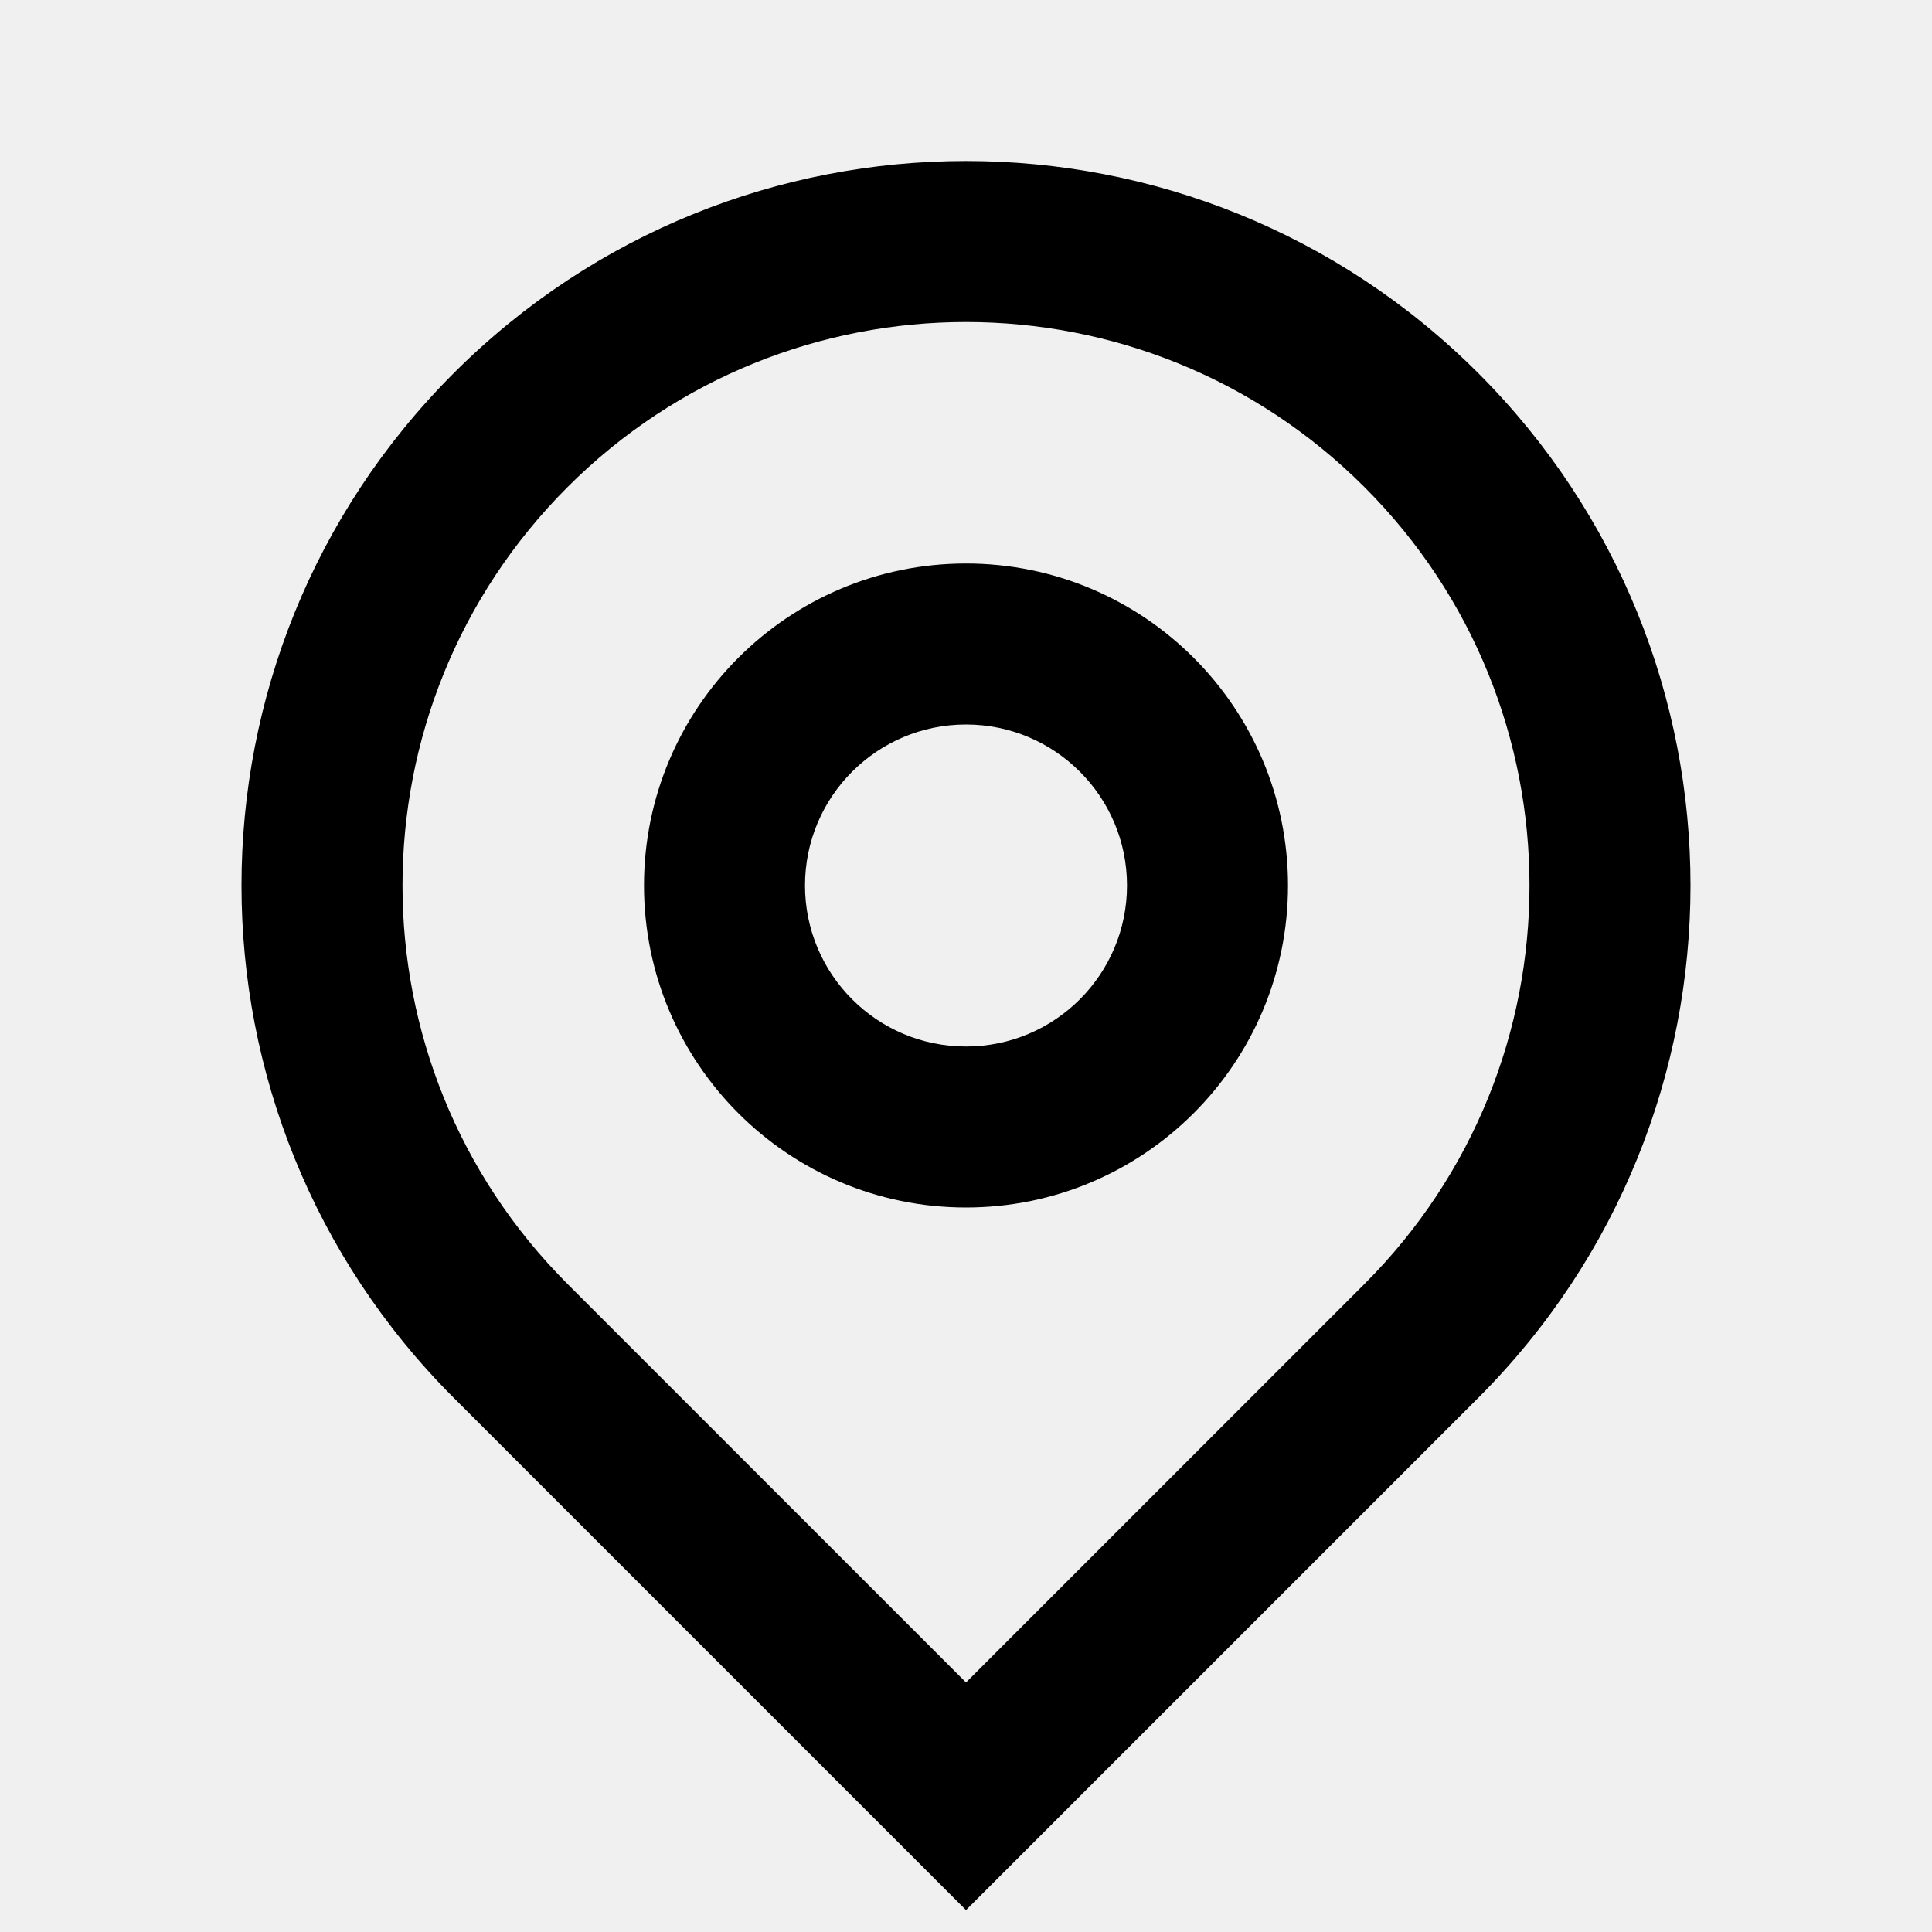
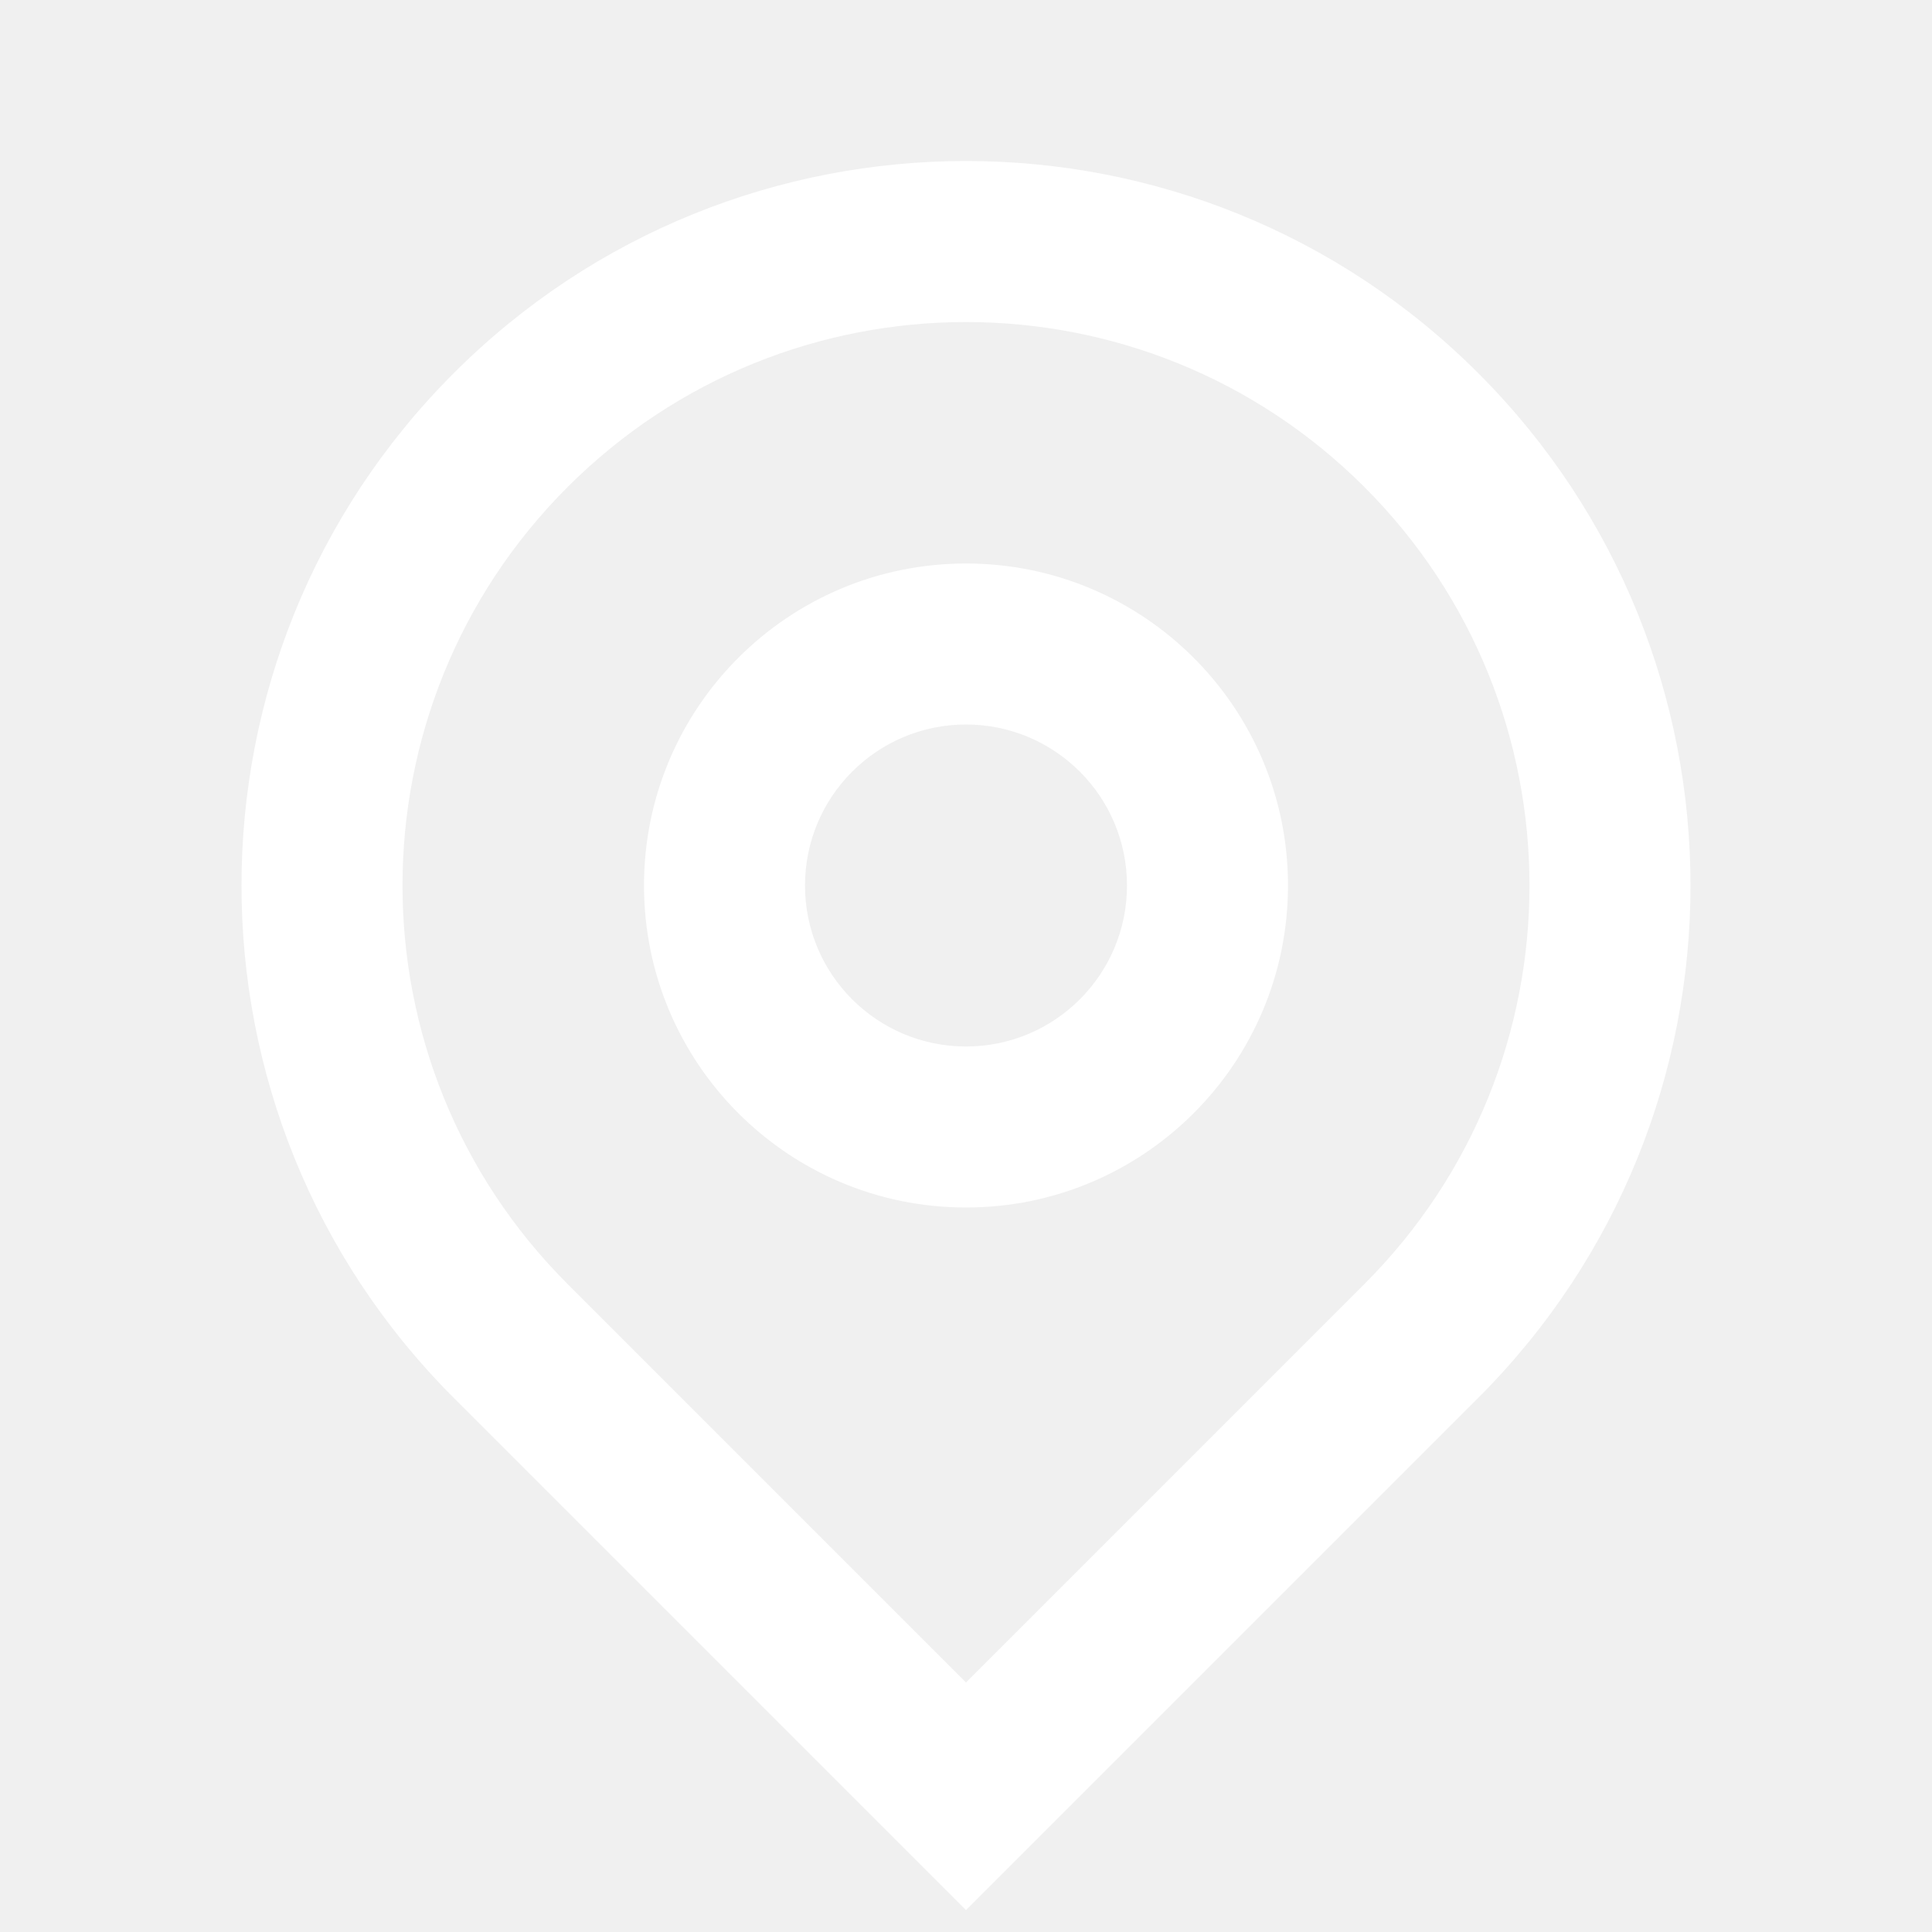
- <svg xmlns="http://www.w3.org/2000/svg" viewBox="0 0 24 24" width="24" height="24">
+ <svg xmlns="http://www.w3.org/2000/svg" fill="#fff" viewBox="0 0 24 24" width="24" height="24">
  <path fill="none" d="M0 0h24v24H0z" />
  <path d="M12 20.9l4.95-4.95a7 7 0 1 0-9.9 0L12 20.9zm0 2.828l-6.364-6.364a9 9 0 1 1 12.728 0L12 23.728zM12 13a2 2 0 1 0 0-4 2 2 0 0 0 0 4zm0 2a4 4 0 1 1 0-8 4 4 0 0 1 0 8z" />
</svg>
